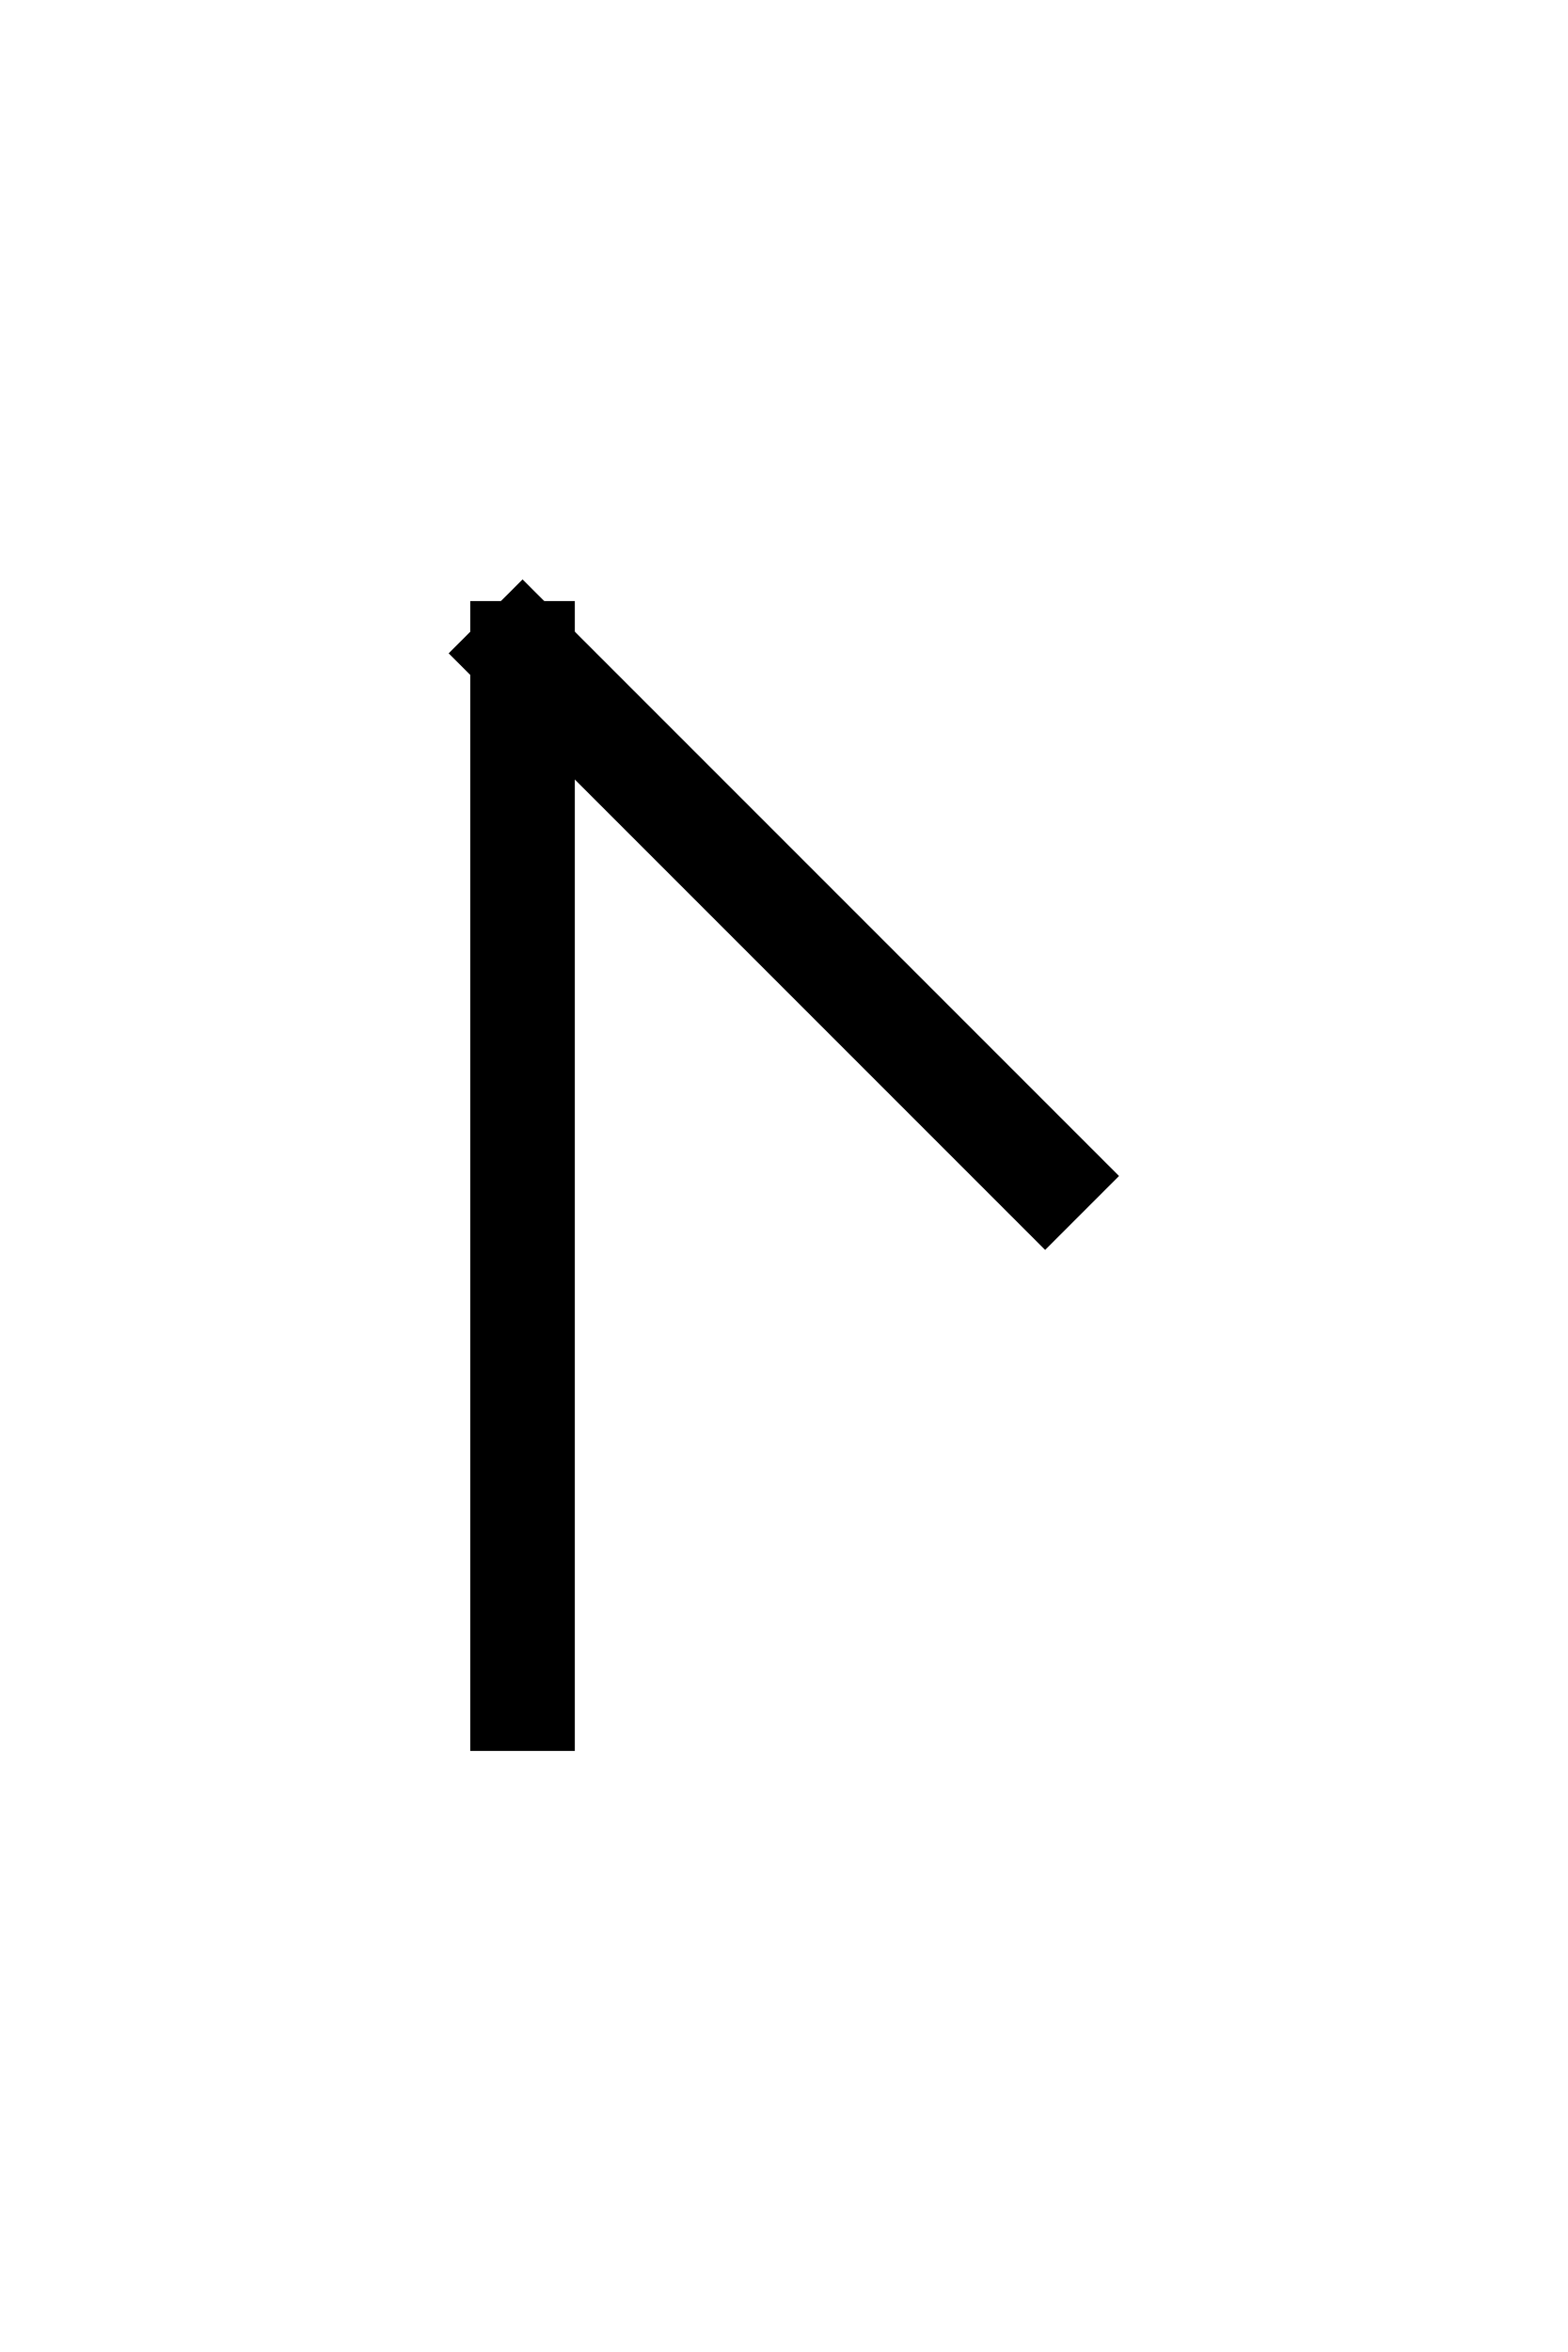
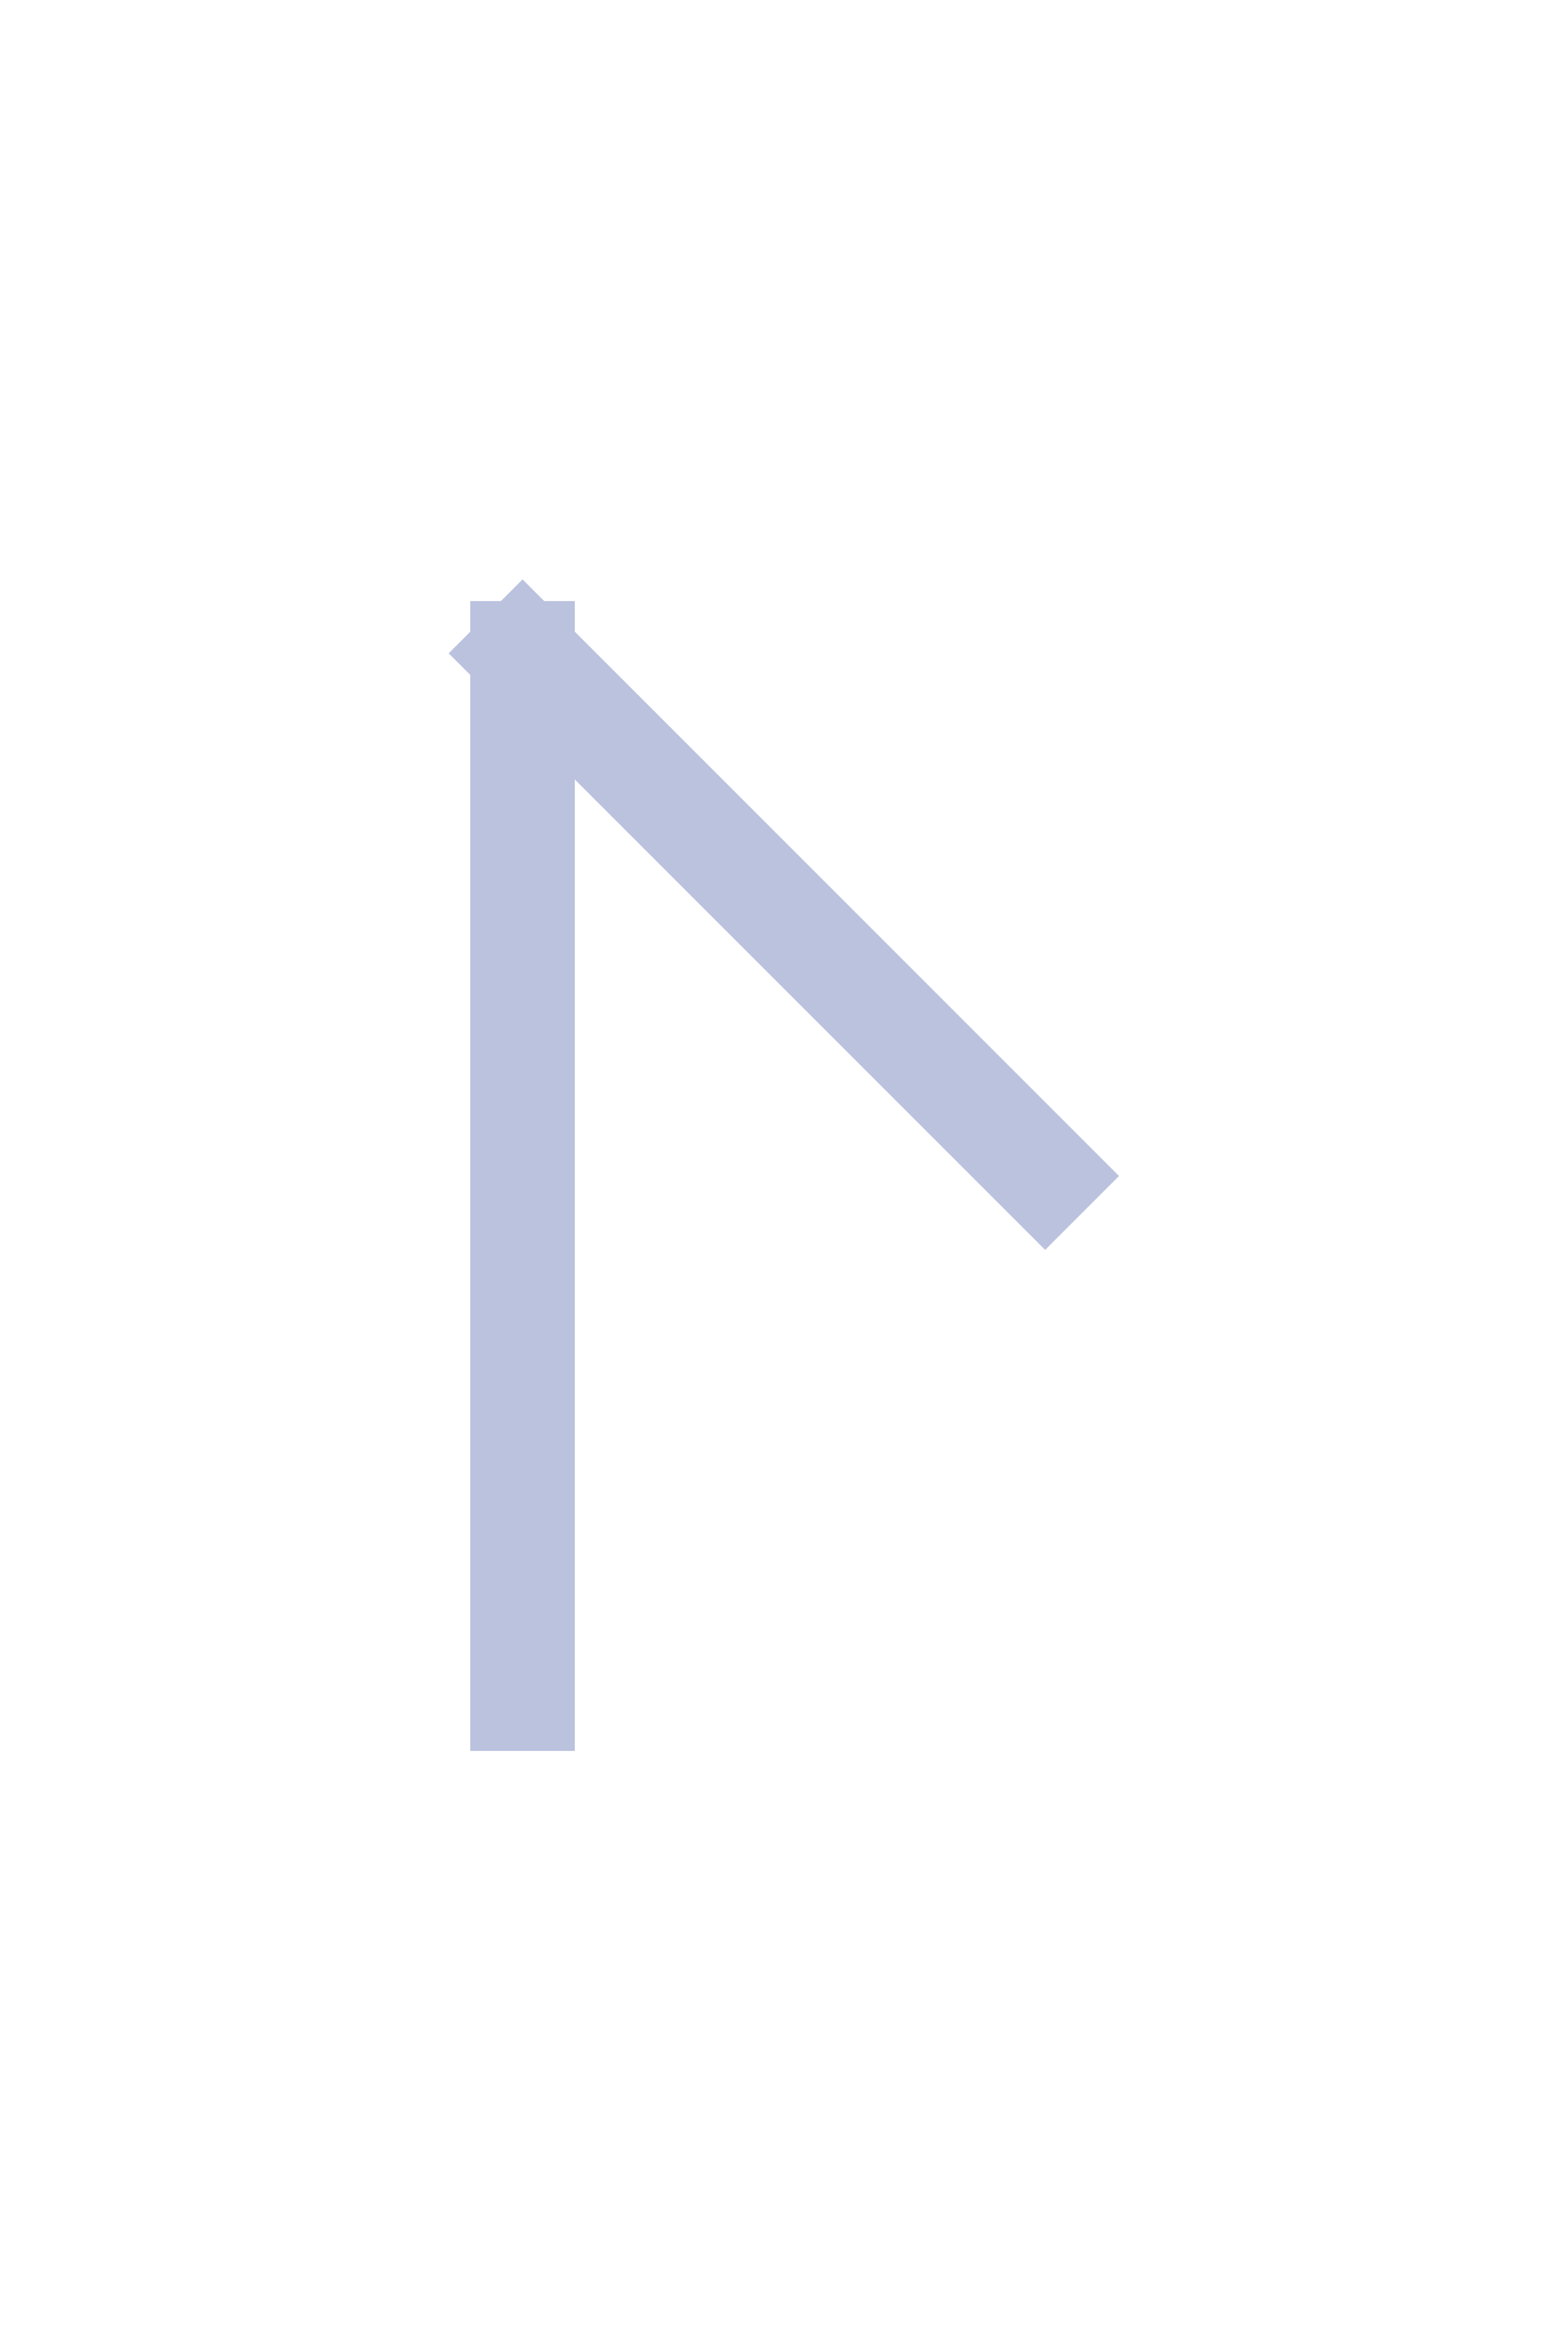
<svg xmlns="http://www.w3.org/2000/svg" width="100" height="150" viewBox="0 0 150 100">
  <defs>
    <g id="p">
      <line x1="0" y1="0" x2="0" y2="100" />
      <line x1="0" y1="0" x2="50" y2="0" />
    </g>
    <g id="t">
      <line x1="50" y1="0" x2="50" y2="100" />
      <line x1="0" y1="0" x2="50" y2="0" />
    </g>
    <g id="k">
      <line x1="0" y1="0" x2="0" y2="50" />
      <line x1="0" y1="50" x2="50" y2="100" />
    </g>
    <g id="f">
      <line x1="0" y1="0" x2="0" y2="100" />
      <line x1="0" y1="0" x2="50" y2="50" />
    </g>
    <g id="sh">
      <line x1="0" y1="0" x2="0" y2="100" />
      <line x1="0" y1="0" x2="50" y2="0" />
      <line x1="0" y1="100" x2="50" y2="100" />
    </g>
    <g id="zh">
      <line x1="0" y1="0" x2="0" y2="100" />
      <line x1="0" y1="0" x2="50" y2="50" />
      <line x1="0" y1="100" x2="50" y2="50" />
    </g>
    <g id="h">
      <line x1="0" y1="0" x2="0" y2="50" />
      <line x1="0" y1="50" x2="50" y2="50" />
      <line x1="50" y1="50" x2="50" y2="100" />
    </g>
    <g id="u">
      <line x1="50" y1="0" x2="50" y2="100" />
      <line x1="0" y1="100" x2="50" y2="100" />
      <line x1="0" y1="0" x2="0" y2="100" />
    </g>
    <g id="o">
      <line x1="0" y1="0" x2="0" y2="50" />
      <line x1="0" y1="50" x2="0" y2="100" />
      <line x1="0" y1="0" x2="50" y2="0" />
      <line x1="50" y1="50" x2="50" y2="0" />
    </g>
    <g id="a">
      <line x1="0" y1="0" x2="0" y2="50" />
      <line x1="0" y1="0" x2="50" y2="50" />
      <line x1="0" y1="50" x2="50" y2="100" />
    </g>
    <g id="kzh">
      <use href="#k" />
      <line x1="50" y1="0" x2="50" y2="100" />
    </g>
    <g id="b">
      <line x1="0" y1="0" x2="0" y2="50" />
      <line x1="0" y1="0" x2="50" y2="0" />
      <line x1="0" y1="50" x2="50" y2="100" />
    </g>
    <g id="g">
      <line x1="0" y1="50" x2="50" y2="0" />
      <line x1="0" y1="50" x2="50" y2="100" />
    </g>
  </defs>
-   <g stroke="black" stroke-width="10" stroke-linecap="square" fill="none">
+   <g stroke="#bac2de" stroke-width="10" stroke-linecap="square" fill="none">
    <use href="#f" transform="translate(50,0)" />
  </g>
</svg>
